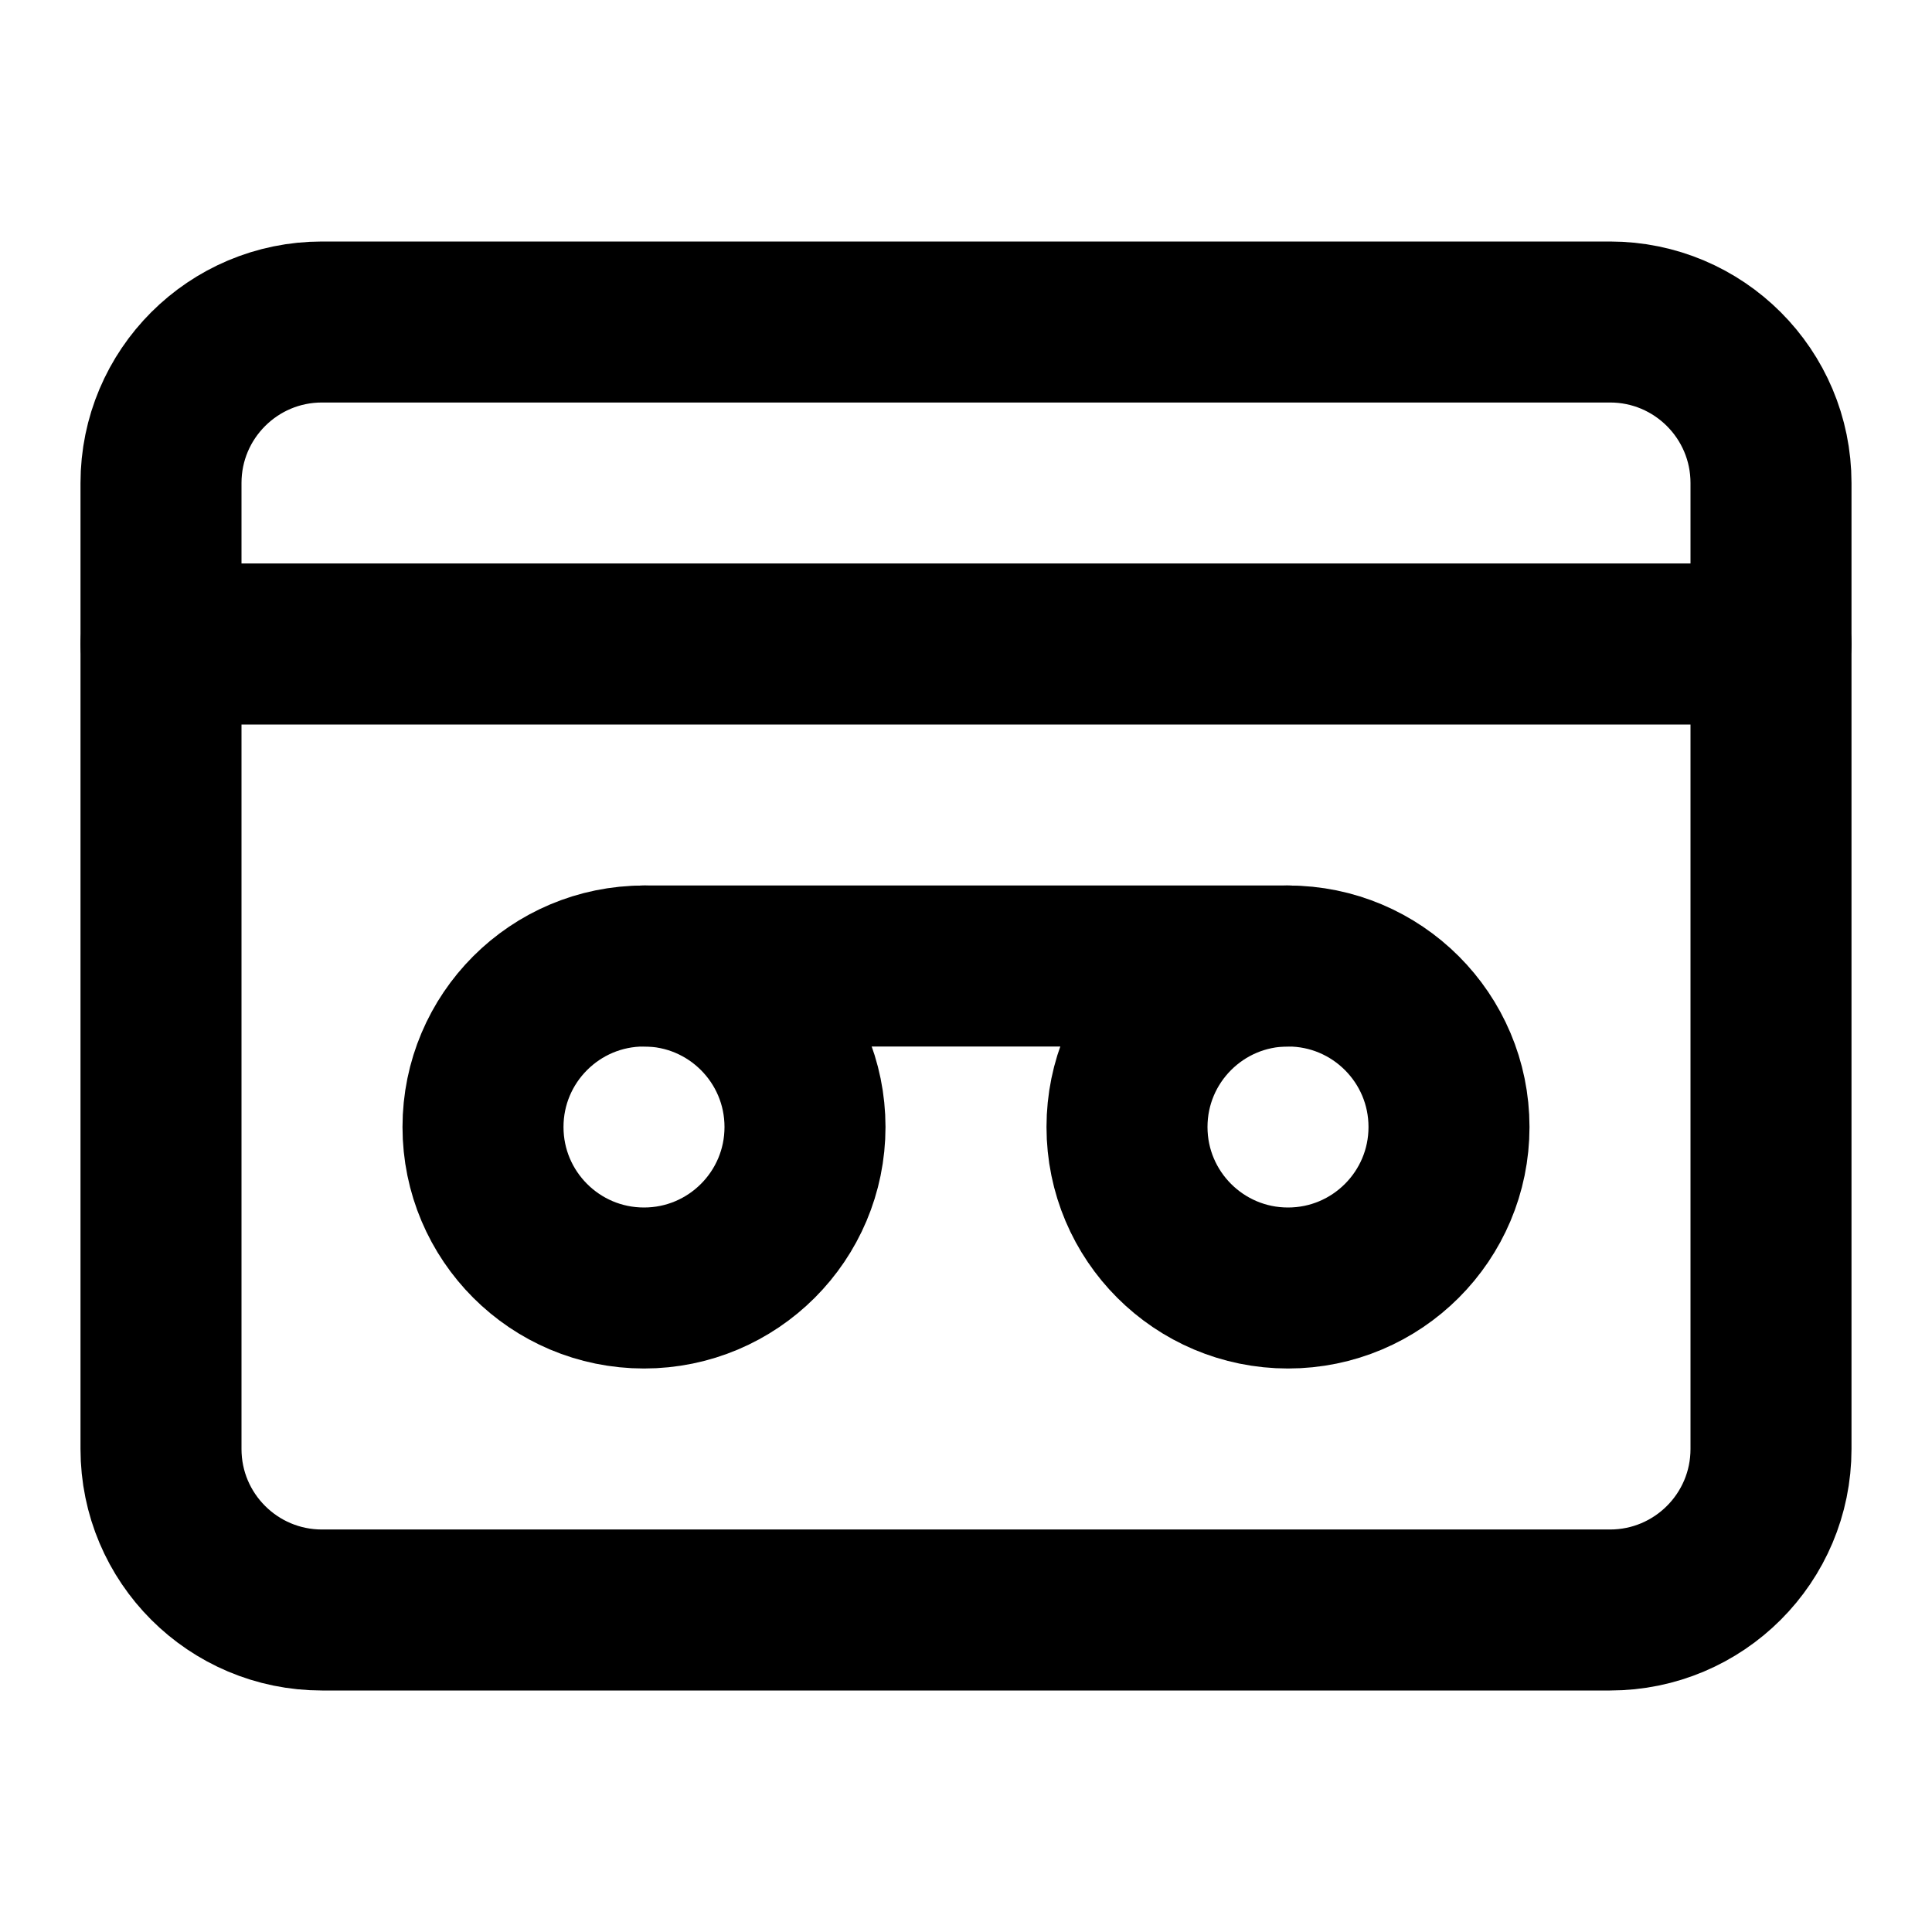
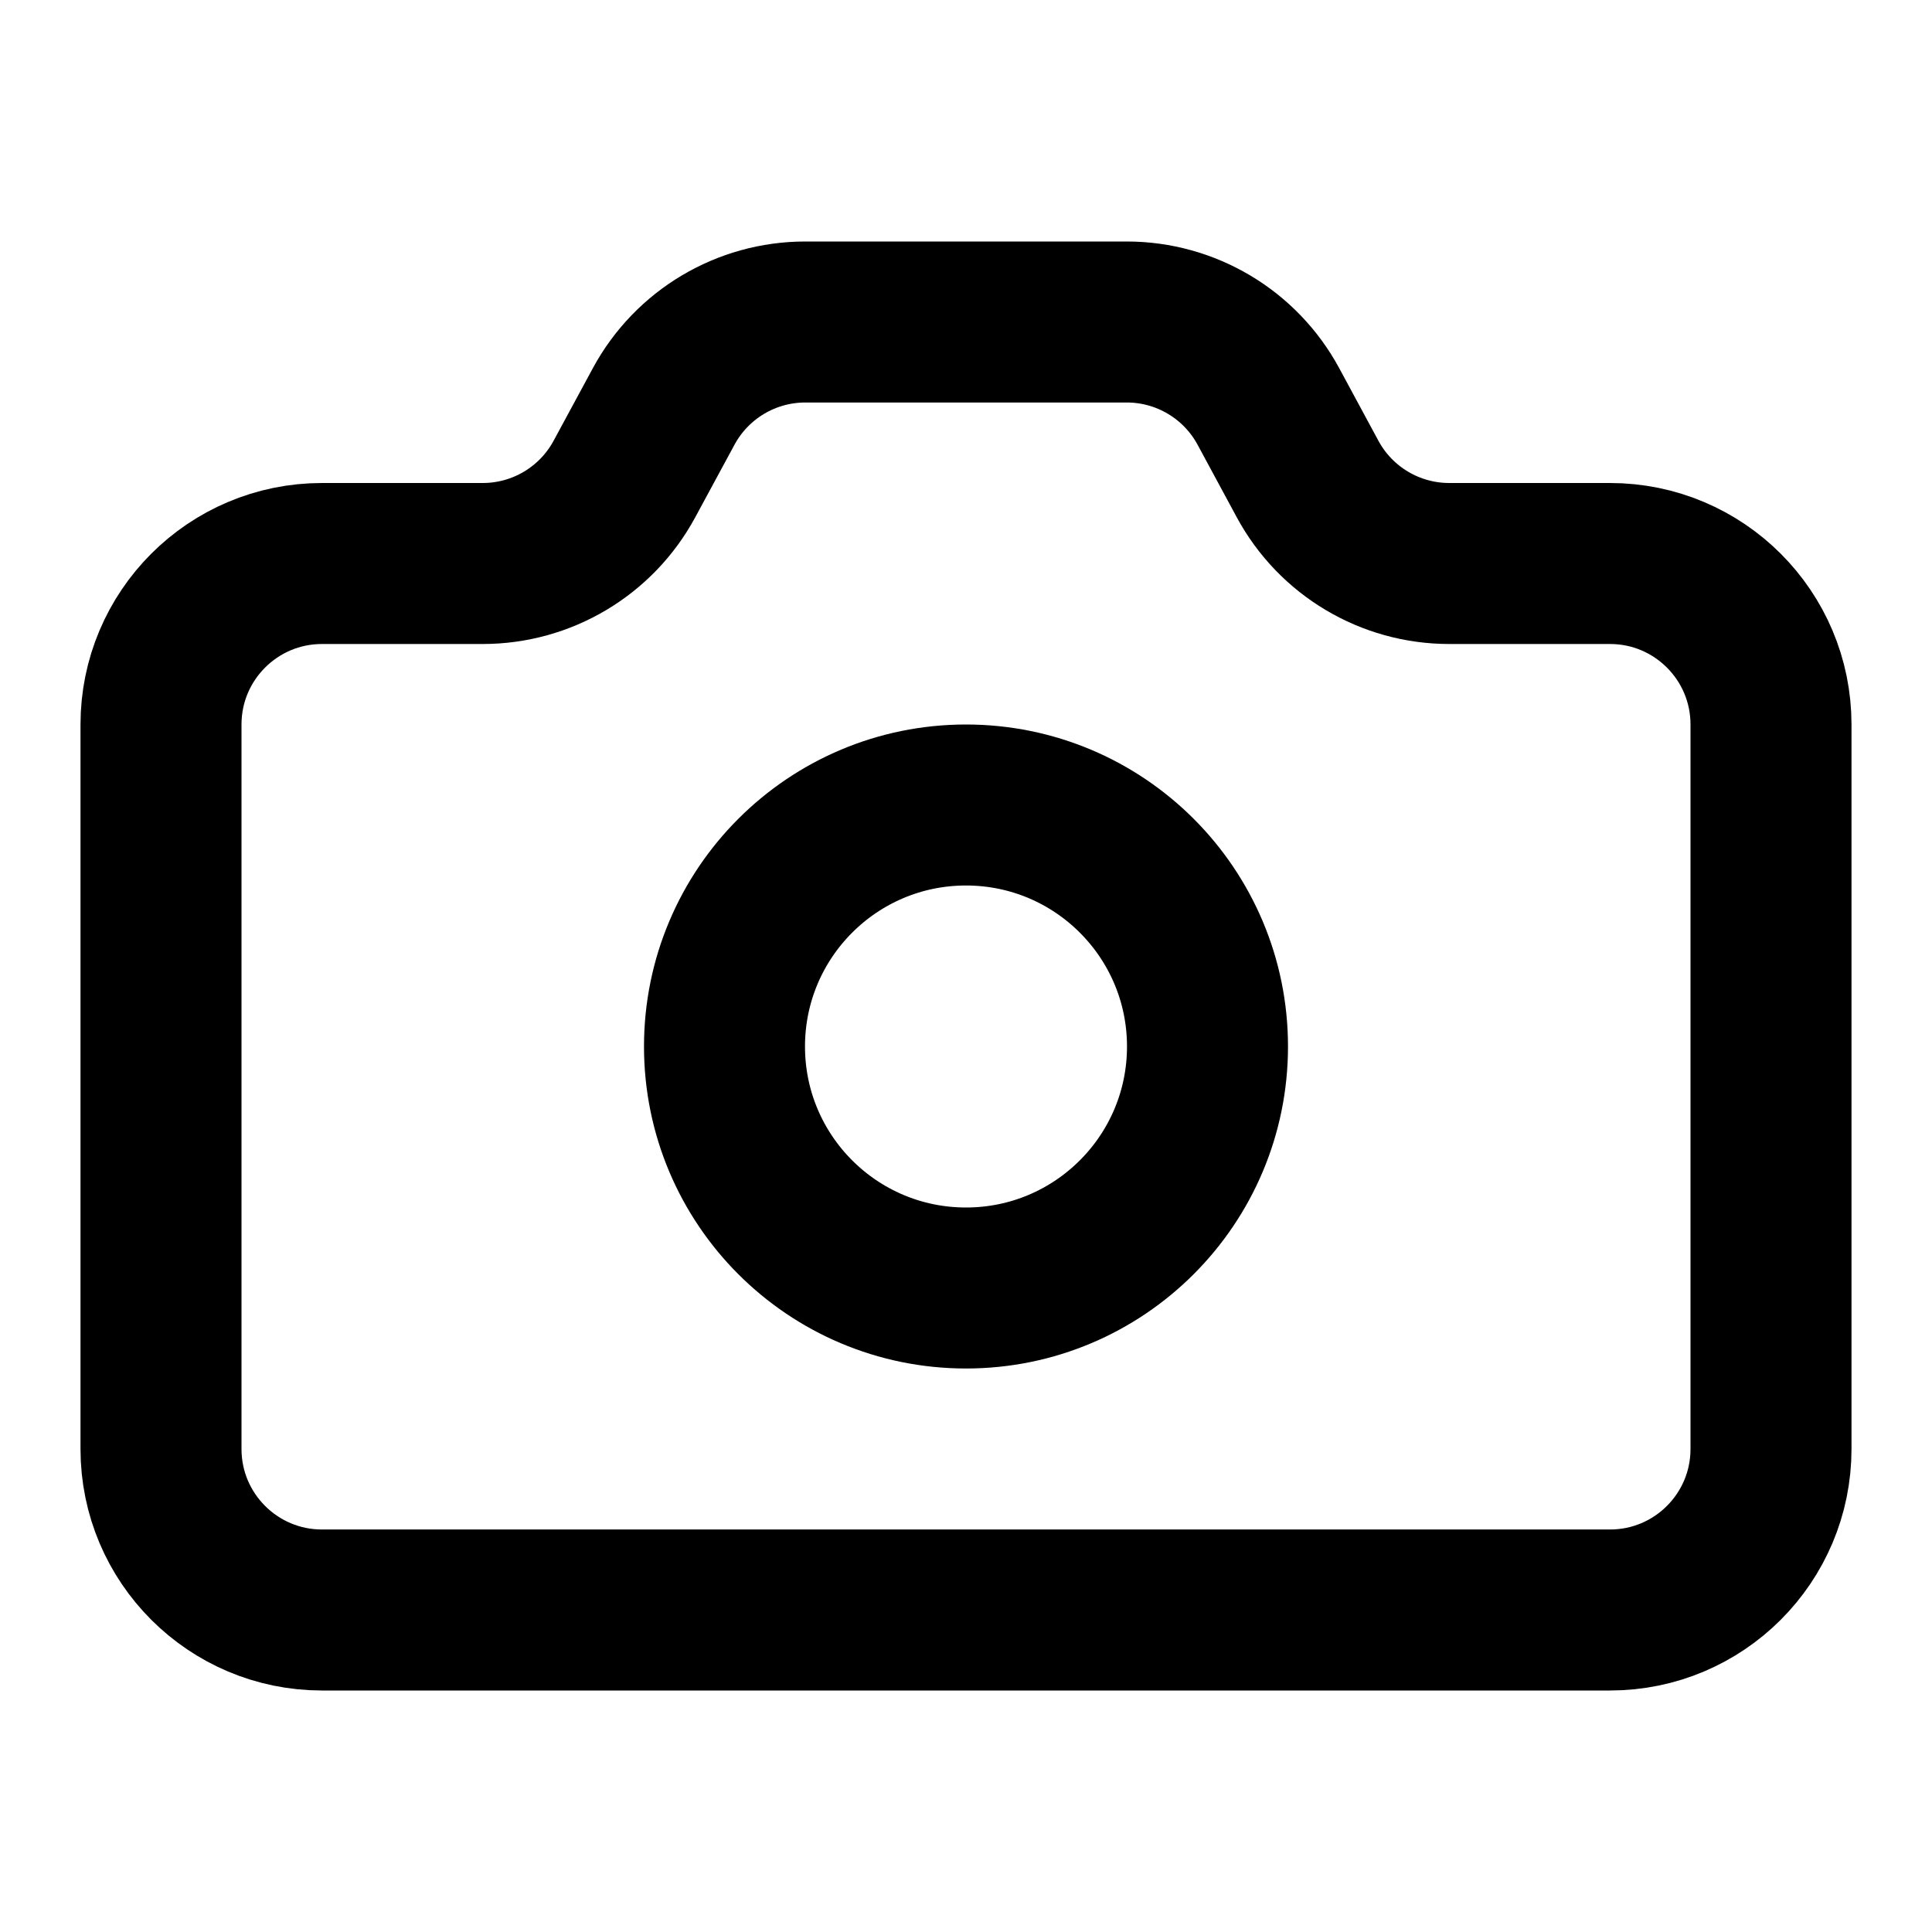
- <svg xmlns="http://www.w3.org/2000/svg" width="24" height="24" viewBox="0 0 24 24" fill="none" stroke="currentColor" stroke-width="2" stroke-linecap="round" stroke-linejoin="round" class="lucide lucide-videotape-icon lucide-videotape">
-   <rect width="20" height="16" x="2" y="4" rx="2" />
-   <path d="M2 8h20" />
-   <circle cx="8" cy="14" r="2" />
-   <path d="M8 12h8" />
-   <circle cx="16" cy="14" r="2" />
+ <svg xmlns="http://www.w3.org/2000/svg" width="24" height="24" viewBox="0 0 24 24" fill="none" stroke="currentColor" stroke-width="2" stroke-linecap="round" stroke-linejoin="round" class="lucide lucide-camera-icon lucide-camera">
+   <path d="M13.997 4a2 2 0 0 1 1.76 1.05l.486.9A2 2 0 0 0 18.003 7H20a2 2 0 0 1 2 2v9a2 2 0 0 1-2 2H4a2 2 0 0 1-2-2V9a2 2 0 0 1 2-2h1.997a2 2 0 0 0 1.759-1.048l.489-.904A2 2 0 0 1 10.004 4z" />
+   <circle cx="12" cy="13" r="3" />
</svg>
